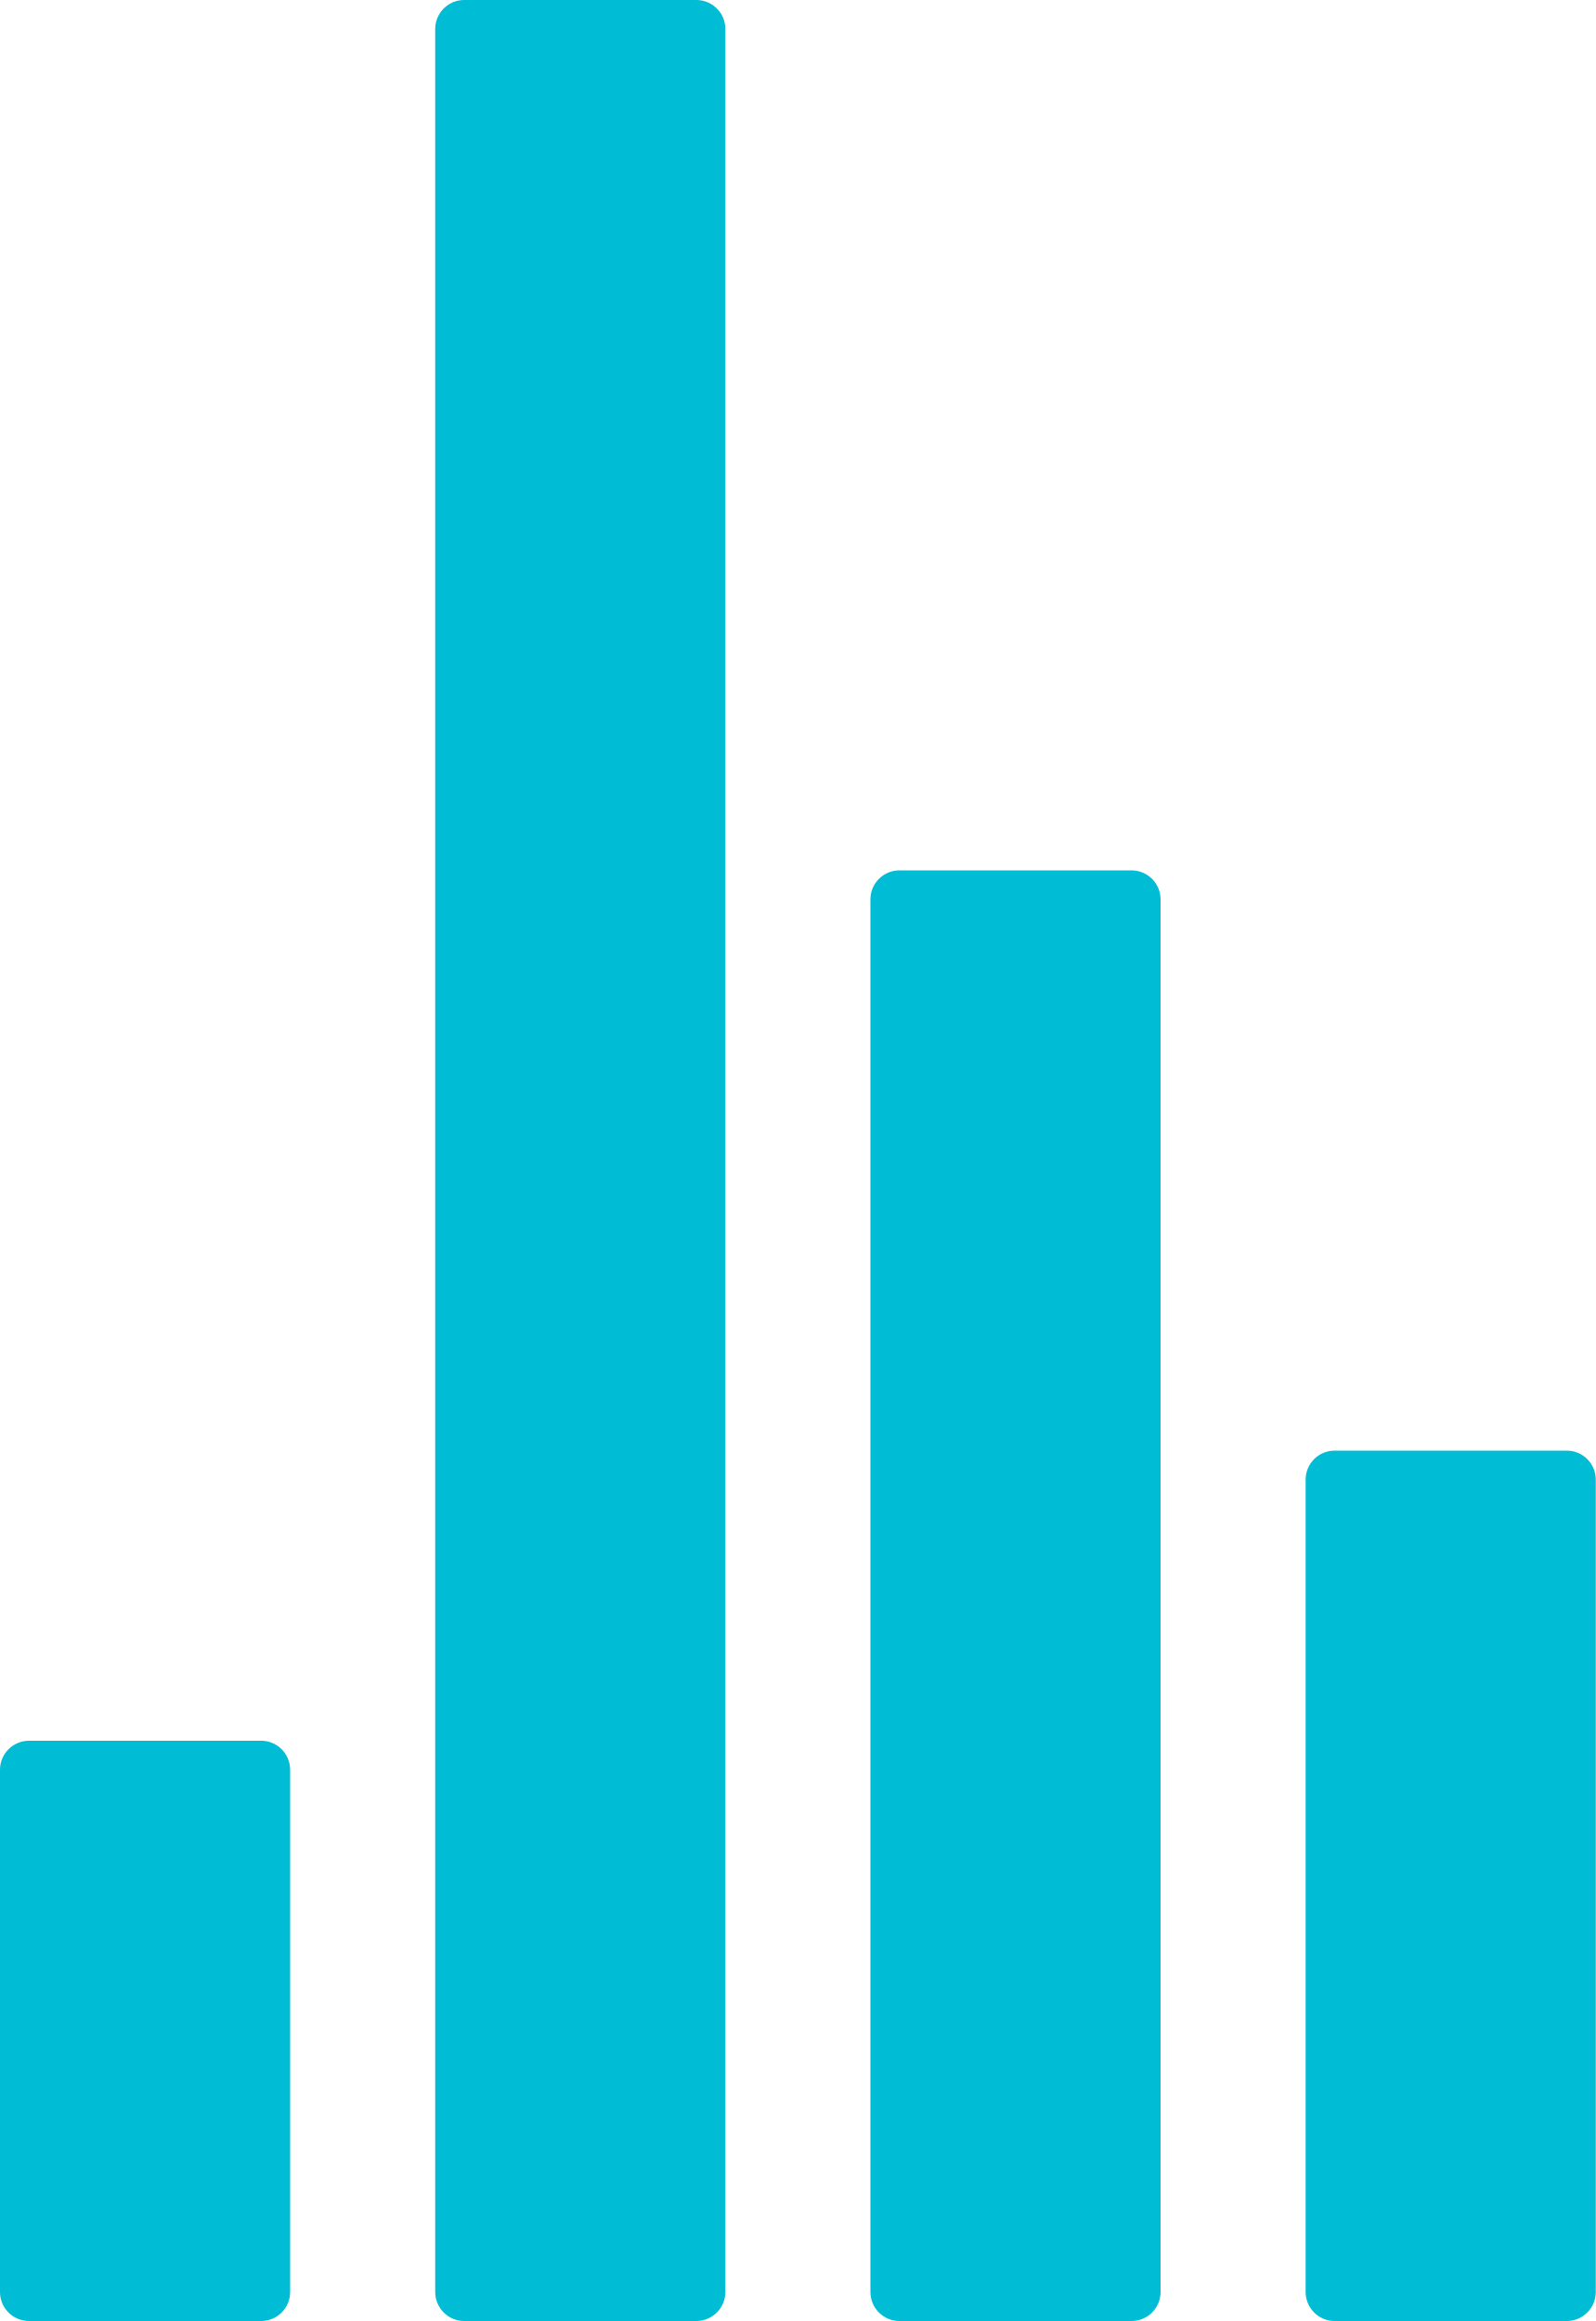
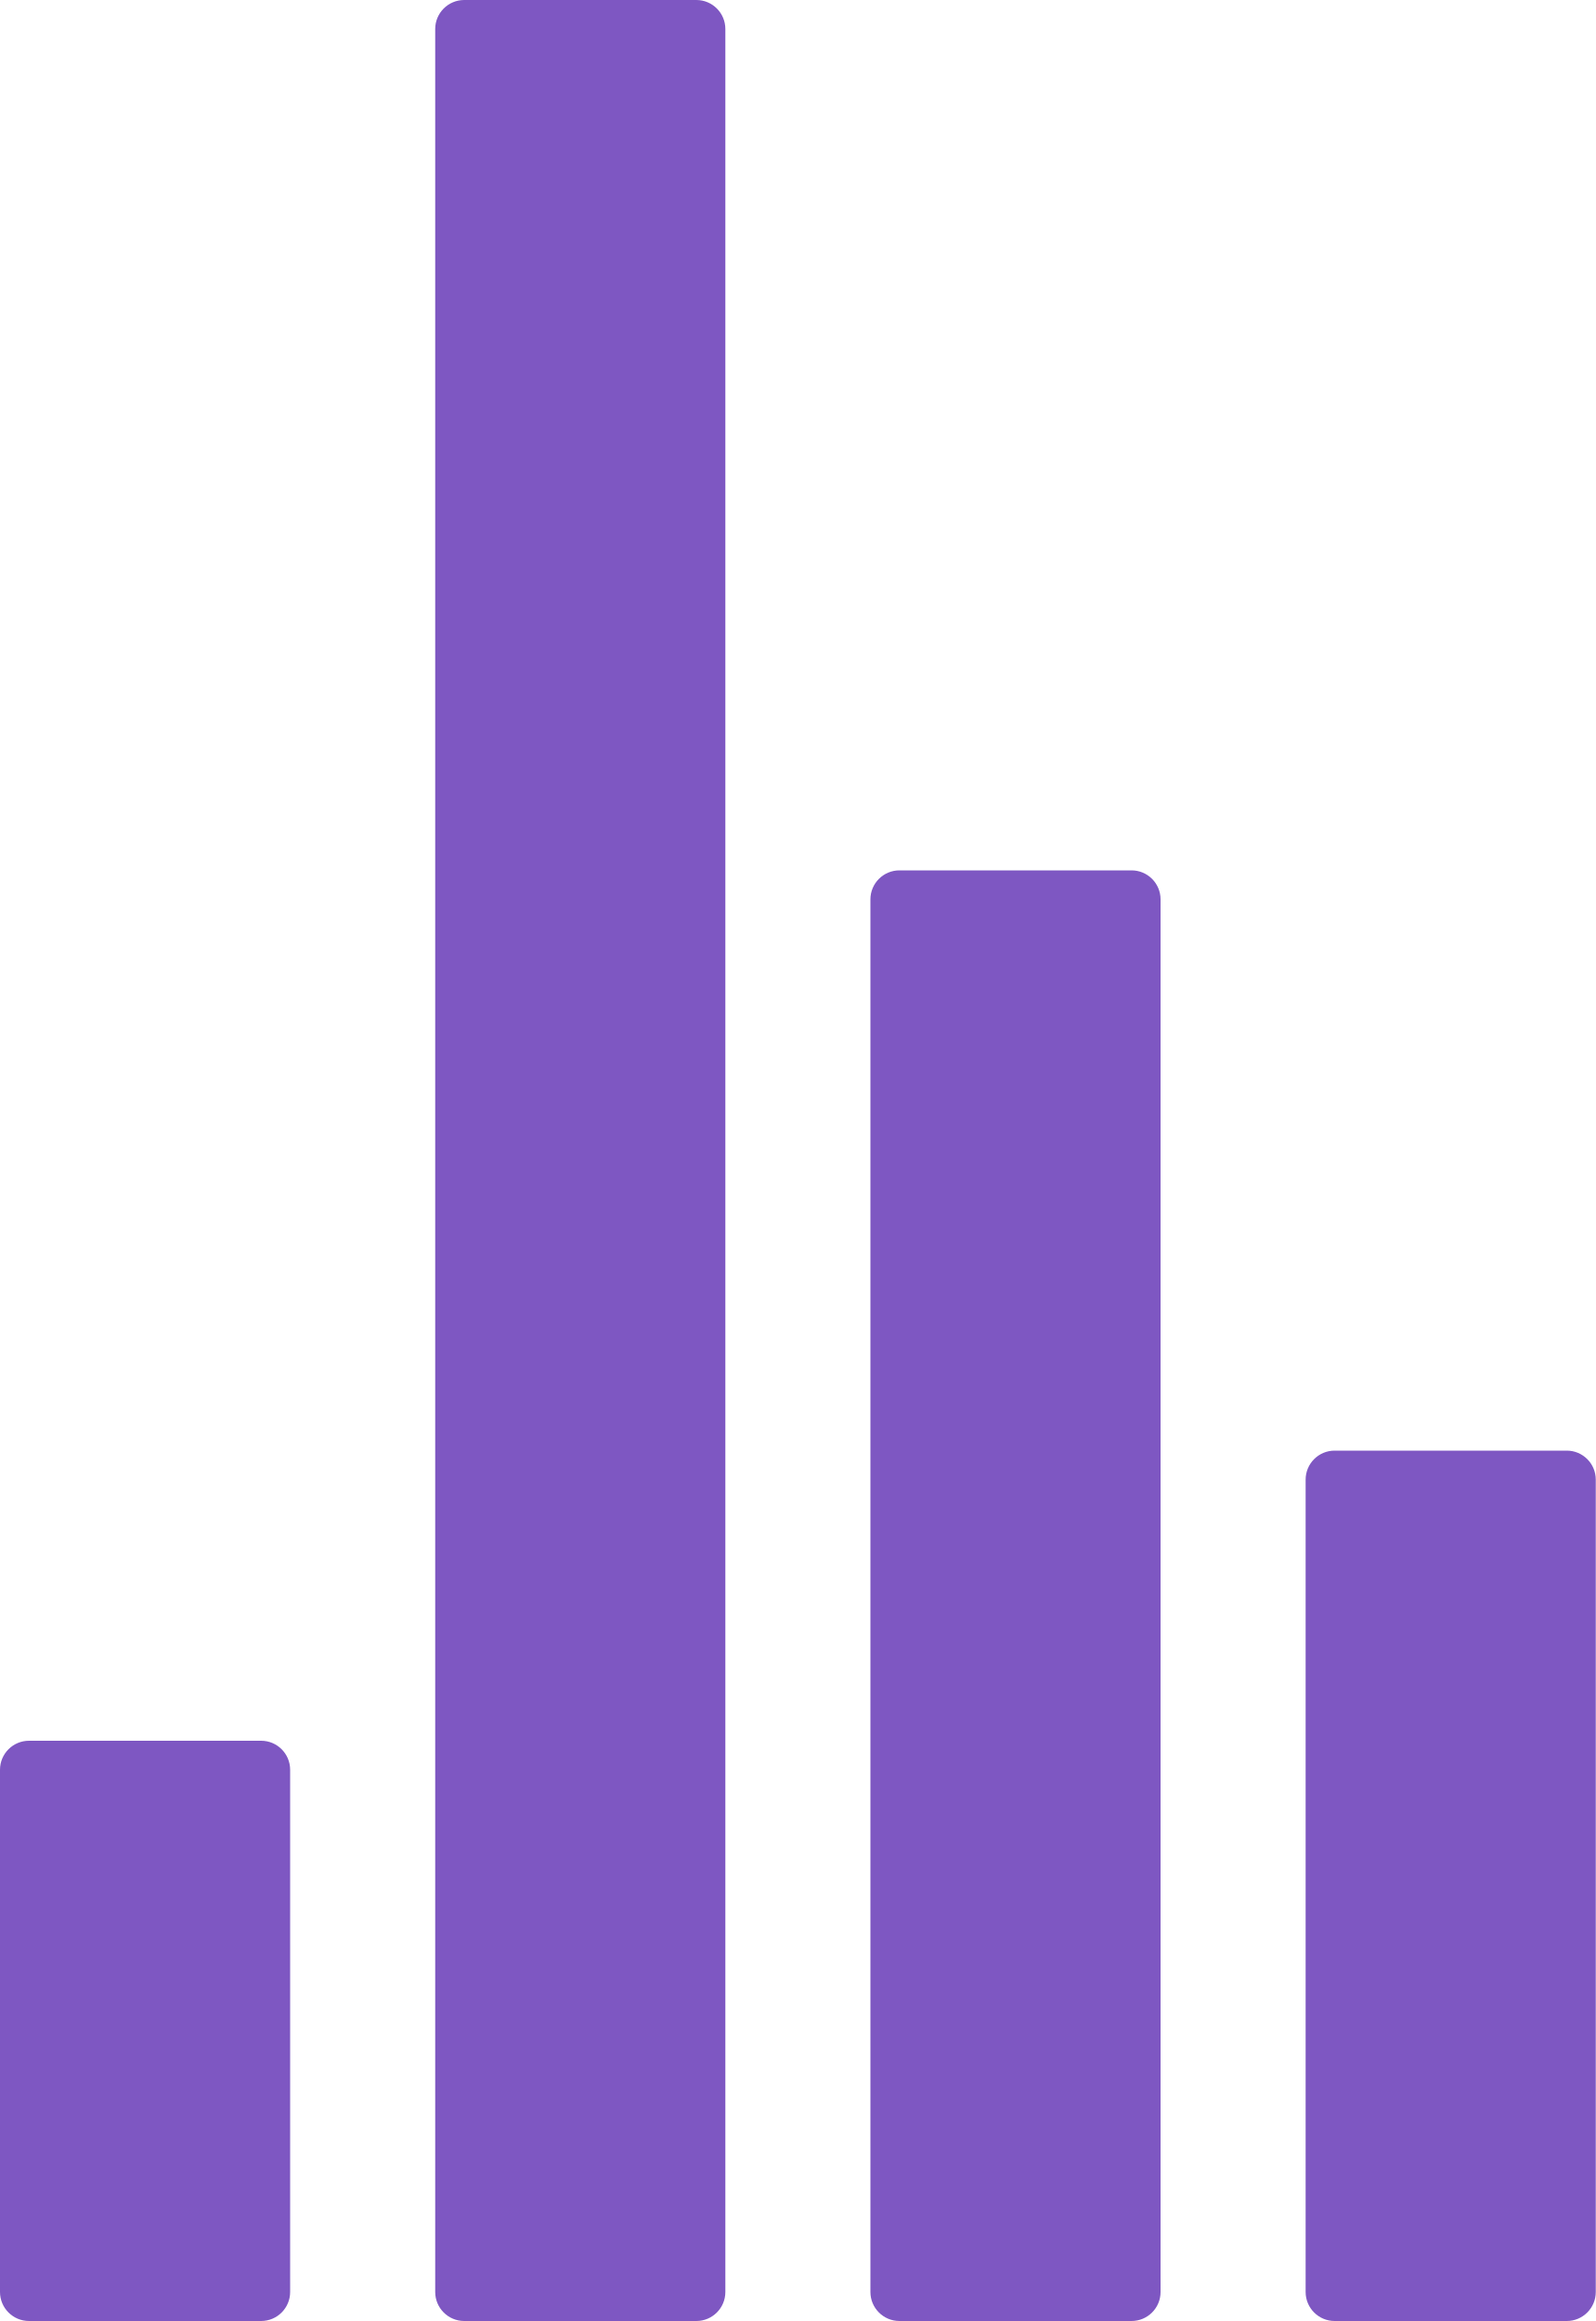
- <svg xmlns="http://www.w3.org/2000/svg" width="55" height="80" viewBox="0 0 55 80" fill="#00BCD4">
+ <svg xmlns="http://www.w3.org/2000/svg" width="55" height="80" fill="#7E57C2" viewBox="0 0 55 80">
  <g transform="matrix(1 0 0 -1 0 80)">
    <rect width="10" height="20" rx="1">
-       <animate attributeName="height" begin="0s" dur="4.3s" values="20;45;57;80;64;32;66;45;64;23;66;13;64;56;34;34;2;23;76;79;20" calcMode="linear" repeatCount="indefinite" />
+       <animate attributeName="height" begin="0s" calcMode="linear" dur="4.3s" repeatCount="indefinite" values="20;45;57;80;64;32;66;45;64;23;66;13;64;56;34;34;2;23;76;79;20" />
    </rect>
-     <rect x="15" width="10" height="80" rx="1">
-       <animate attributeName="height" begin="0s" dur="2s" values="80;55;33;5;75;23;73;33;12;14;60;80" calcMode="linear" repeatCount="indefinite" />
+     <rect width="10" height="80" x="15" rx="1">
+       <animate attributeName="height" begin="0s" calcMode="linear" dur="2s" repeatCount="indefinite" values="80;55;33;5;75;23;73;33;12;14;60;80" />
    </rect>
-     <rect x="30" width="10" height="50" rx="1">
-       <animate attributeName="height" begin="0s" dur="1.4s" values="50;34;78;23;56;23;34;76;80;54;21;50" calcMode="linear" repeatCount="indefinite" />
+     <rect width="10" height="50" x="30" rx="1">
+       <animate attributeName="height" begin="0s" calcMode="linear" dur="1.4s" repeatCount="indefinite" values="50;34;78;23;56;23;34;76;80;54;21;50" />
    </rect>
-     <rect x="45" width="10" height="30" rx="1">
-       <animate attributeName="height" begin="0s" dur="2s" values="30;45;13;80;56;72;45;76;34;23;67;30" calcMode="linear" repeatCount="indefinite" />
+     <rect width="10" height="30" x="45" rx="1">
+       <animate attributeName="height" begin="0s" calcMode="linear" dur="2s" repeatCount="indefinite" values="30;45;13;80;56;72;45;76;34;23;67;30" />
    </rect>
  </g>
</svg>
